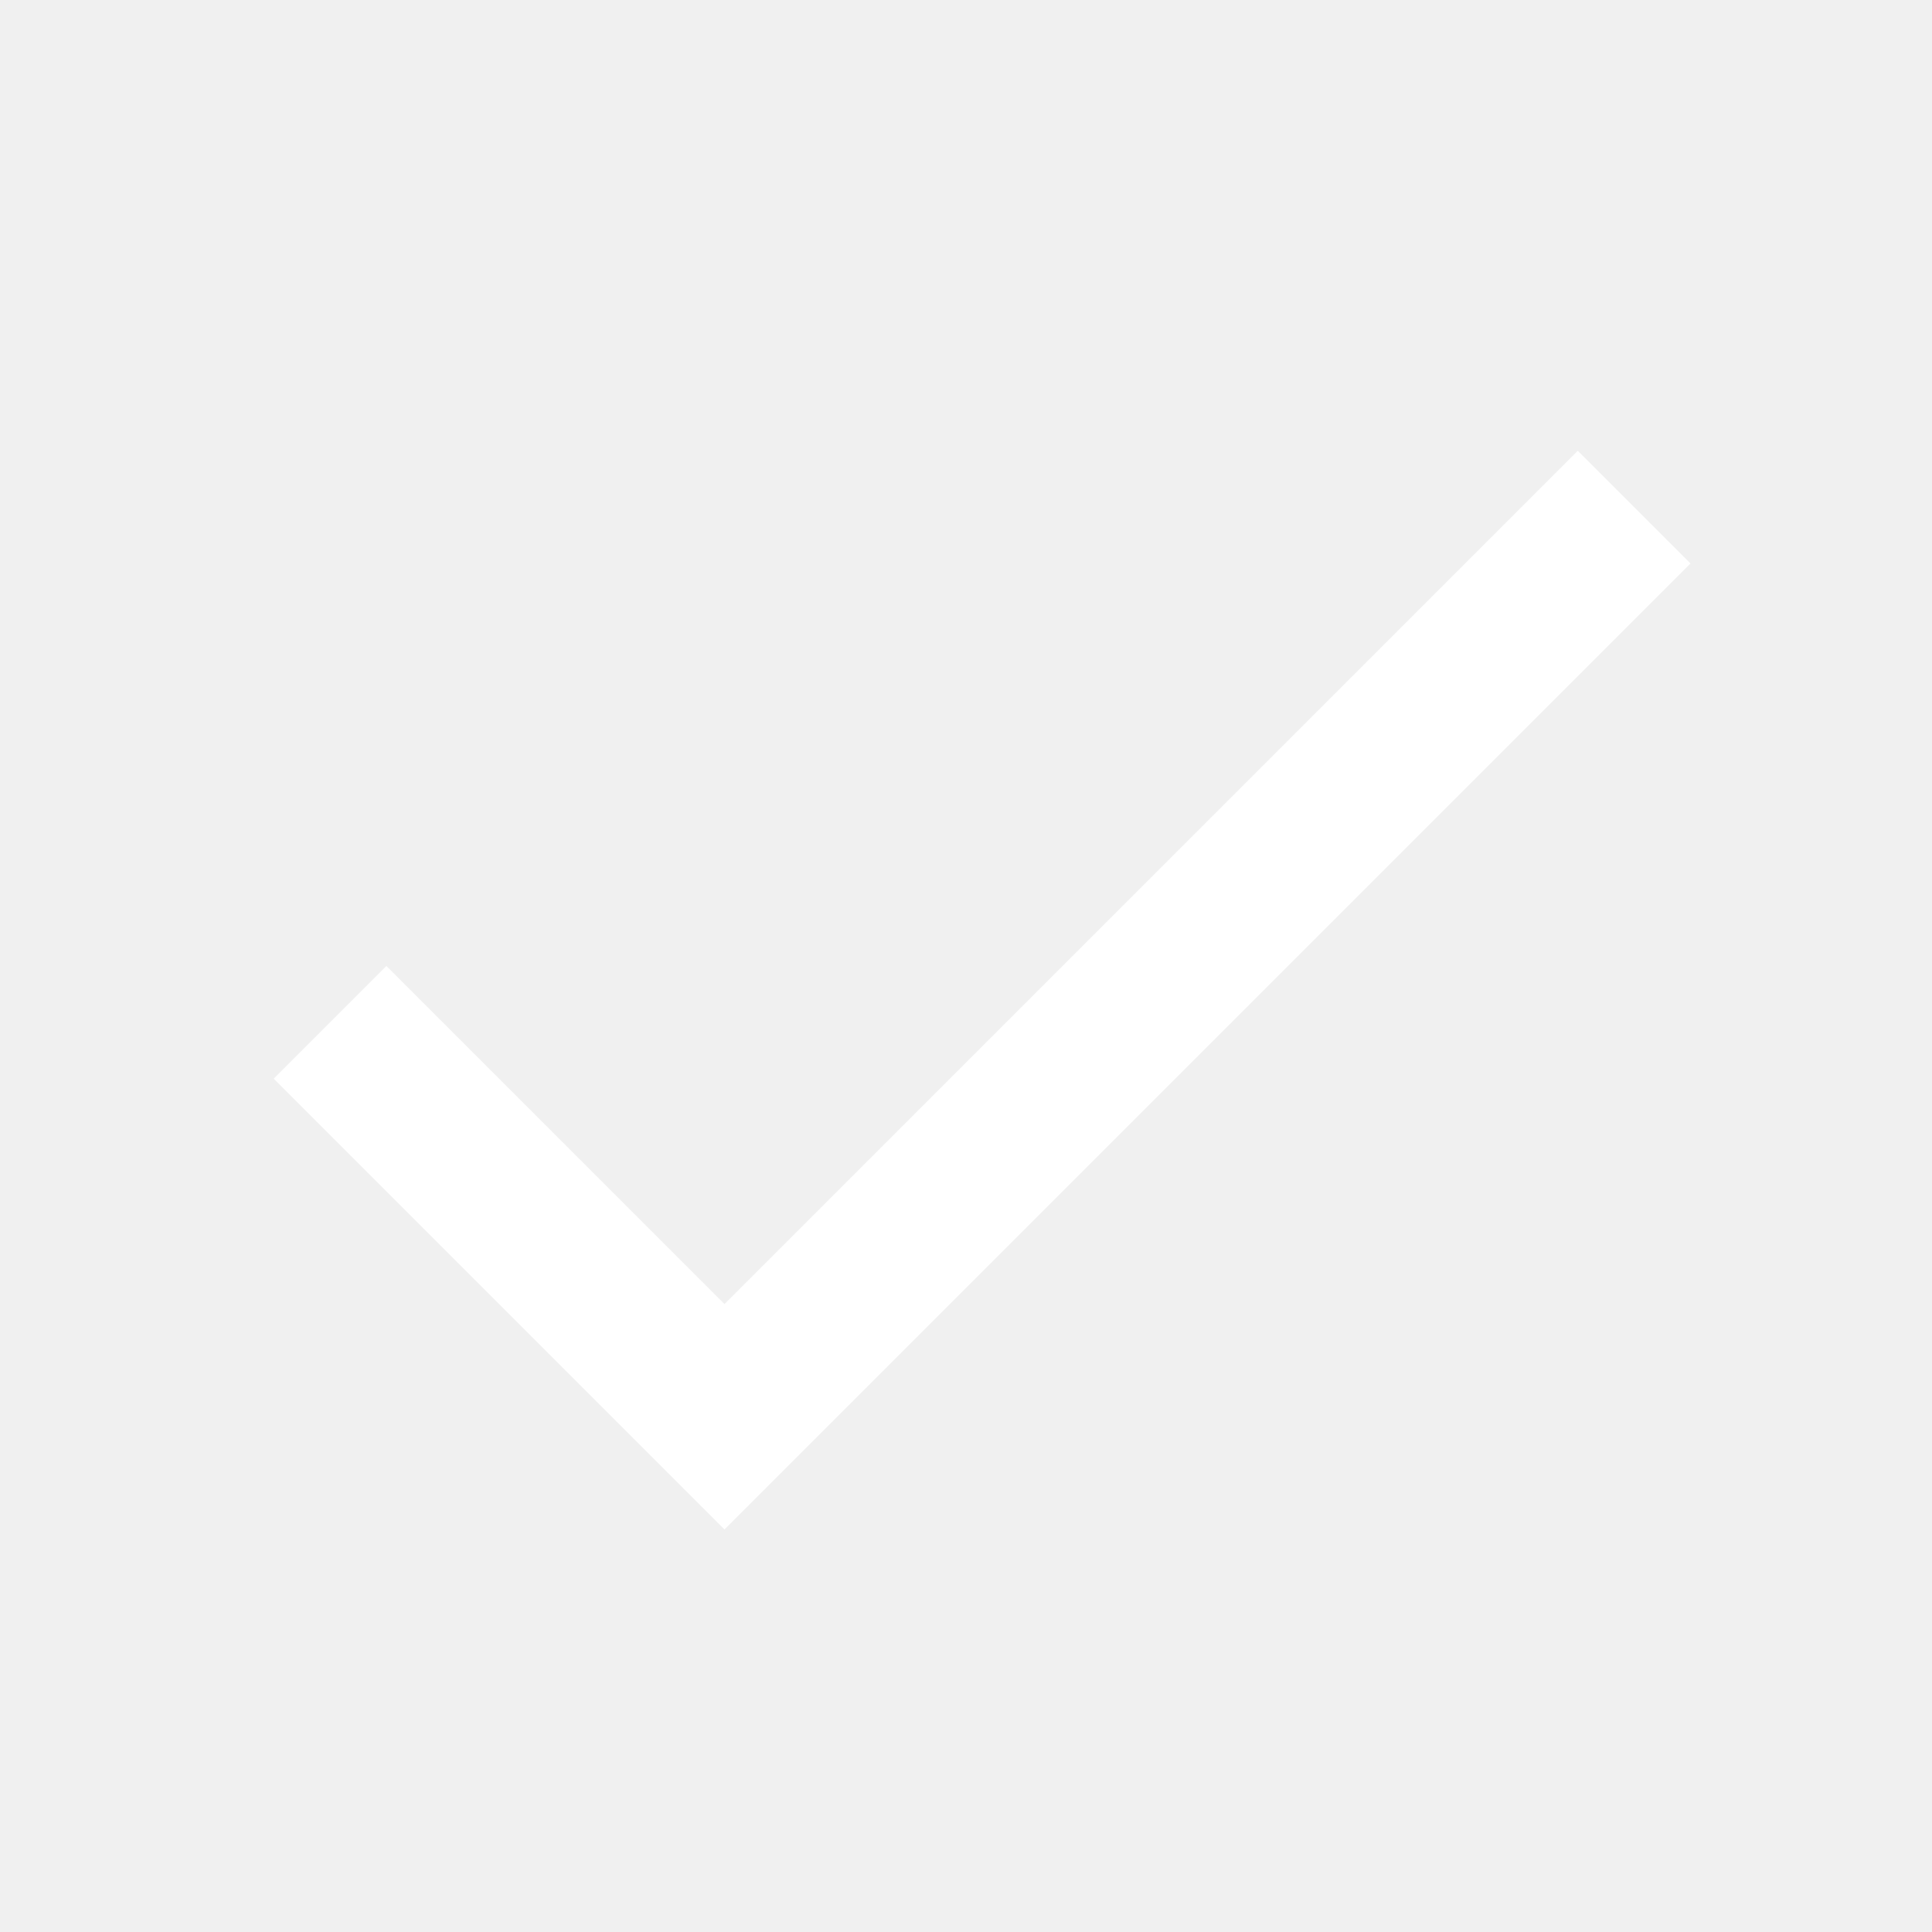
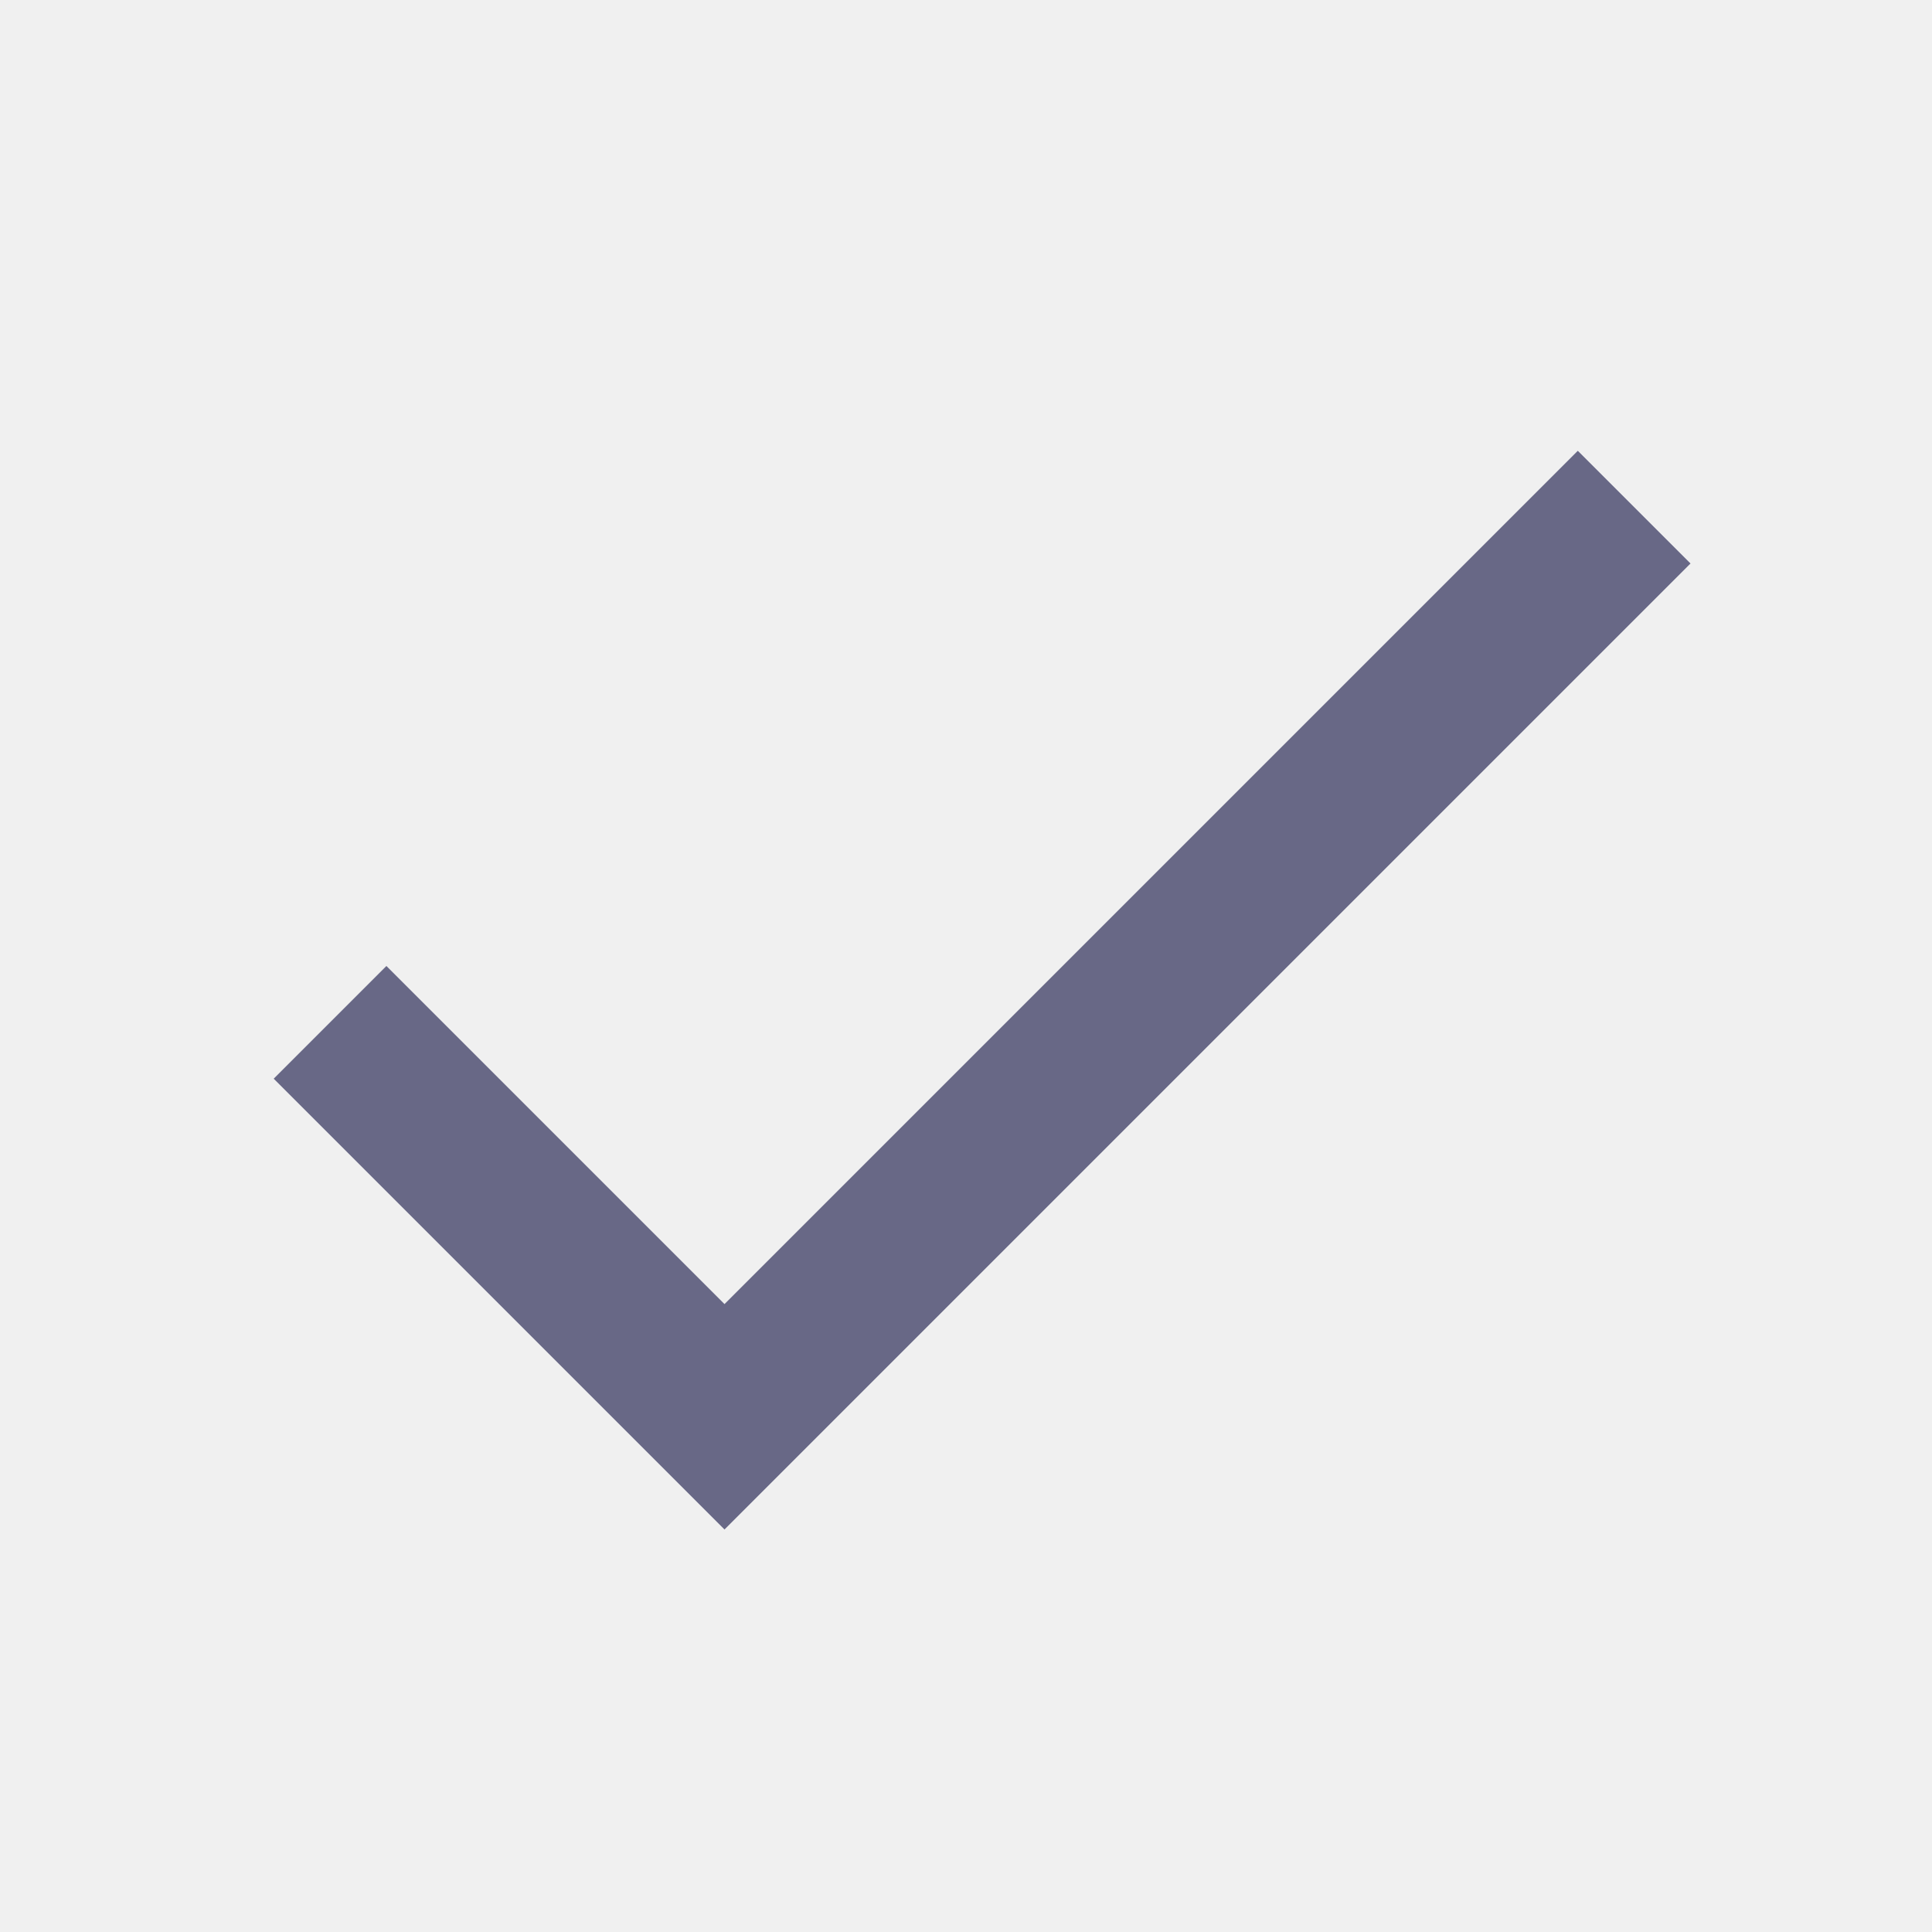
- <svg xmlns="http://www.w3.org/2000/svg" height="24px" viewBox="0 0 24 24" width="24px" fill="#fff">
+ <svg xmlns="http://www.w3.org/2000/svg" height="24px" viewBox="0 0 24 24" width="24px" fill="#686886">
  <path d="M0 0h24v24H0V0z" fill="none" />
  <path d="M9 16.2L4.8 12l-1.4 1.4L9 19 21 7l-1.4-1.4L9 16.2z" />
</svg>
